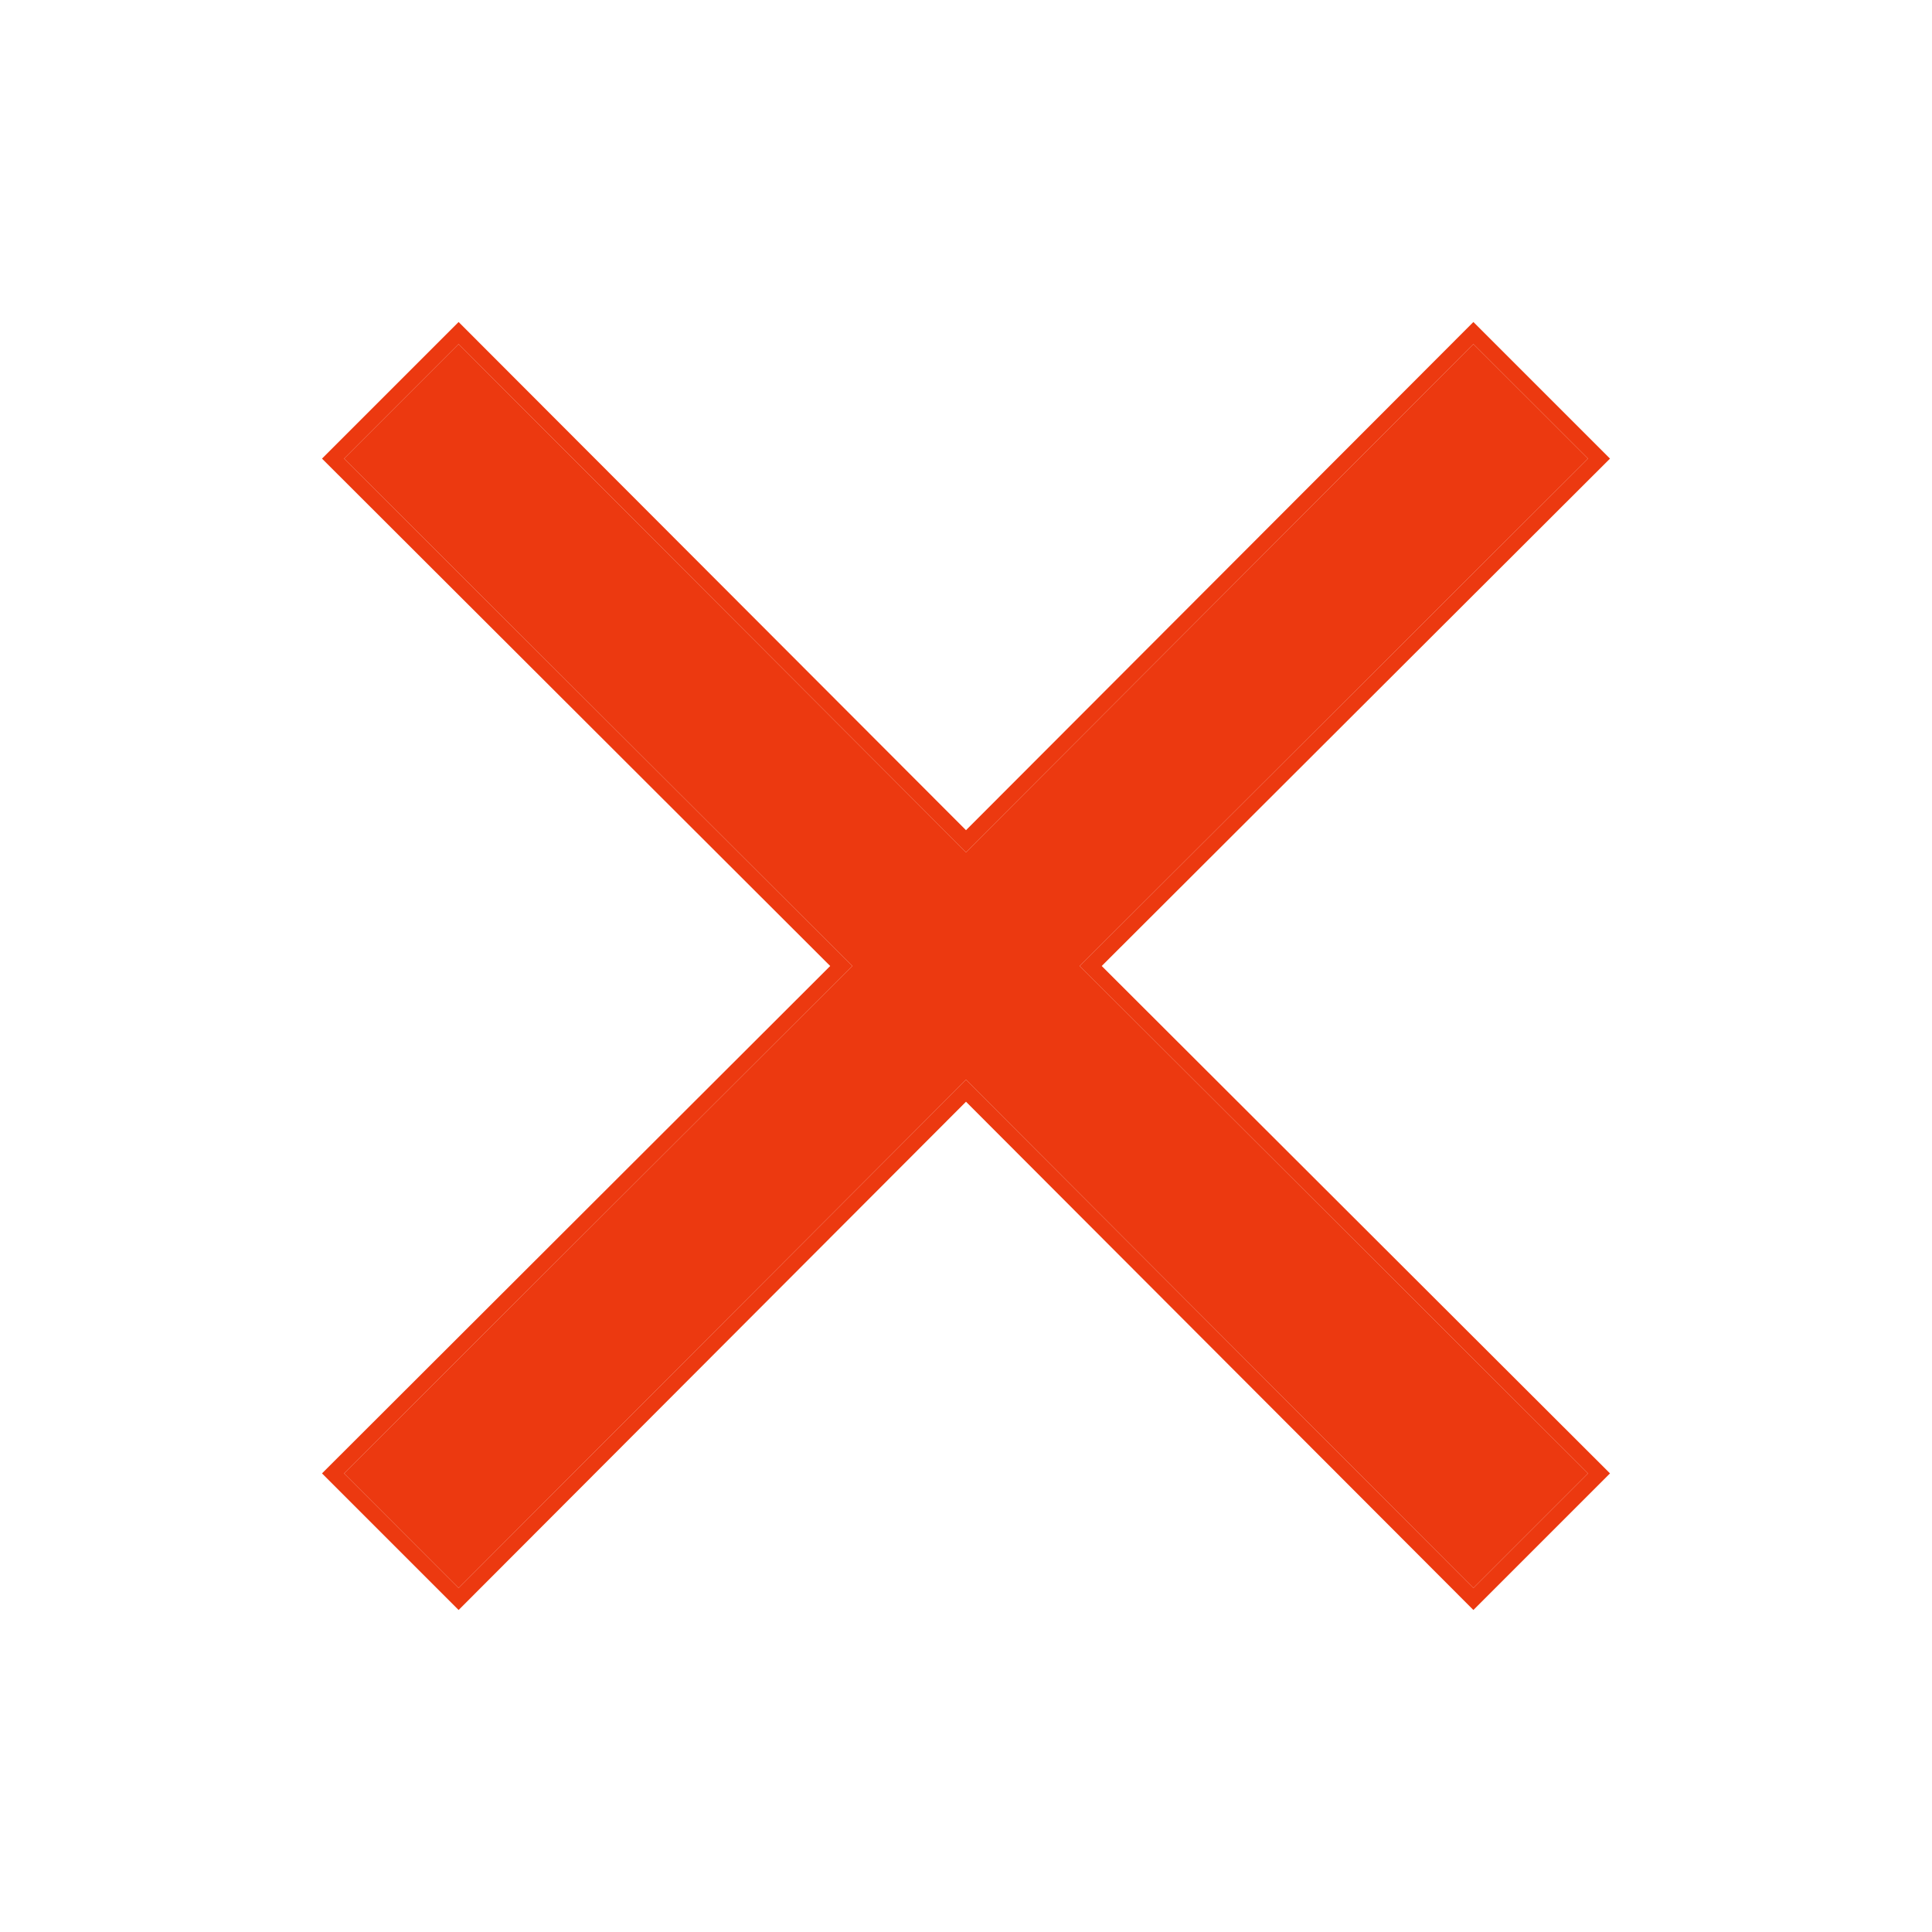
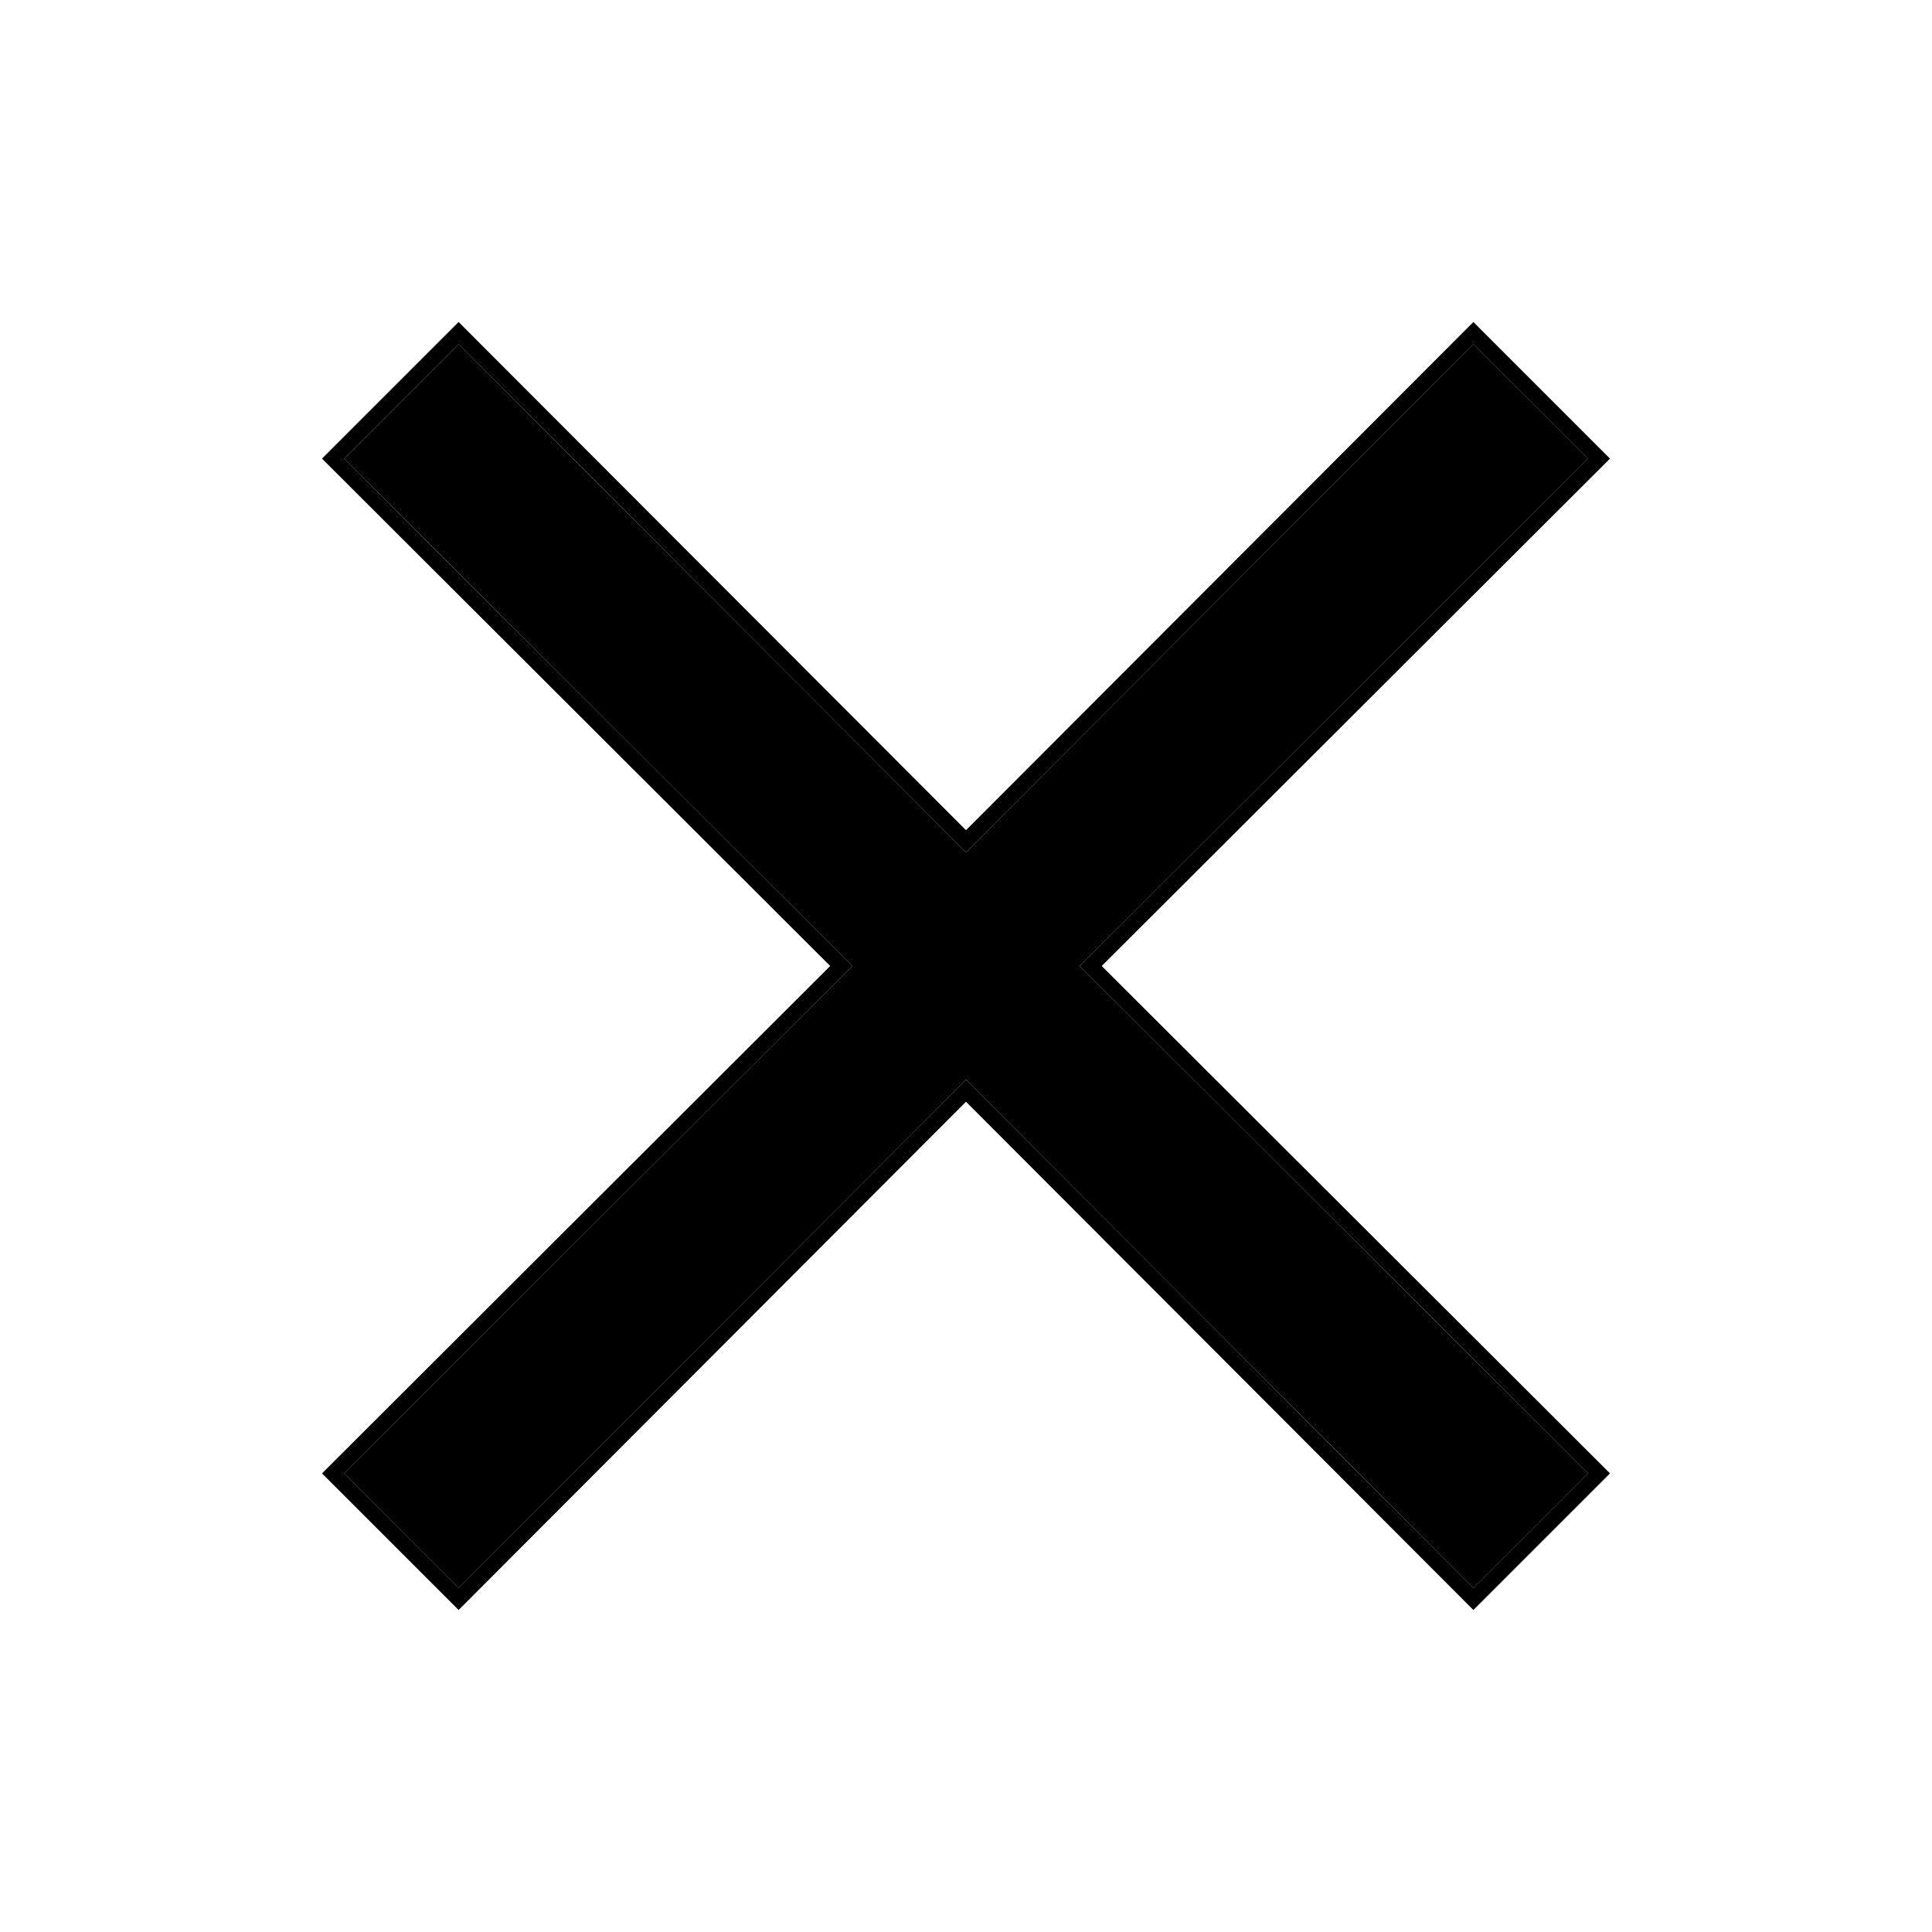
- <svg xmlns="http://www.w3.org/2000/svg" width="24" height="24" viewBox="0 0 24 24" fill="none">
-   <path d="M20 5.697L13.686 12L20 18.303L18.303 20L12 13.686L5.697 20L4 18.303L10.313 12L4 5.697L5.697 4L12 10.313L18.303 4L20 5.697ZM12 10.587L5.697 4.274L4.274 5.697L10.587 12L4.274 18.303L5.697 19.727L12 13.413L18.303 19.727L19.727 18.303L13.413 12L19.727 5.697L18.303 4.274L12 10.587Z" fill="#EC3910" />
-   <path d="M12 10.587L5.697 4.274L4.274 5.697L10.587 12L4.274 18.303L5.697 19.727L12 13.413L18.303 19.727L19.727 18.303L13.413 12L19.727 5.697L18.303 4.274L12 10.587Z" fill="#EC3910" />
+ <svg xmlns="http://www.w3.org/2000/svg" width="24" height="24" viewBox="0 0 24 24" fill="currentColor">
+   <path d="M20 5.697L13.686 12L20 18.303L18.303 20L12 13.686L5.697 20L4 18.303L10.313 12L4 5.697L5.697 4L12 10.313L18.303 4L20 5.697ZM12 10.587L5.697 4.274L4.274 5.697L10.587 12L4.274 18.303L5.697 19.727L12 13.413L18.303 19.727L19.727 18.303L13.413 12L19.727 5.697L18.303 4.274L12 10.587Z" fill="currentColor" />
+   <path d="M12 10.587L5.697 4.274L4.274 5.697L10.587 12L4.274 18.303L5.697 19.727L12 13.413L18.303 19.727L19.727 18.303L13.413 12L19.727 5.697L18.303 4.274L12 10.587Z" fill="currentColor" />
</svg>
